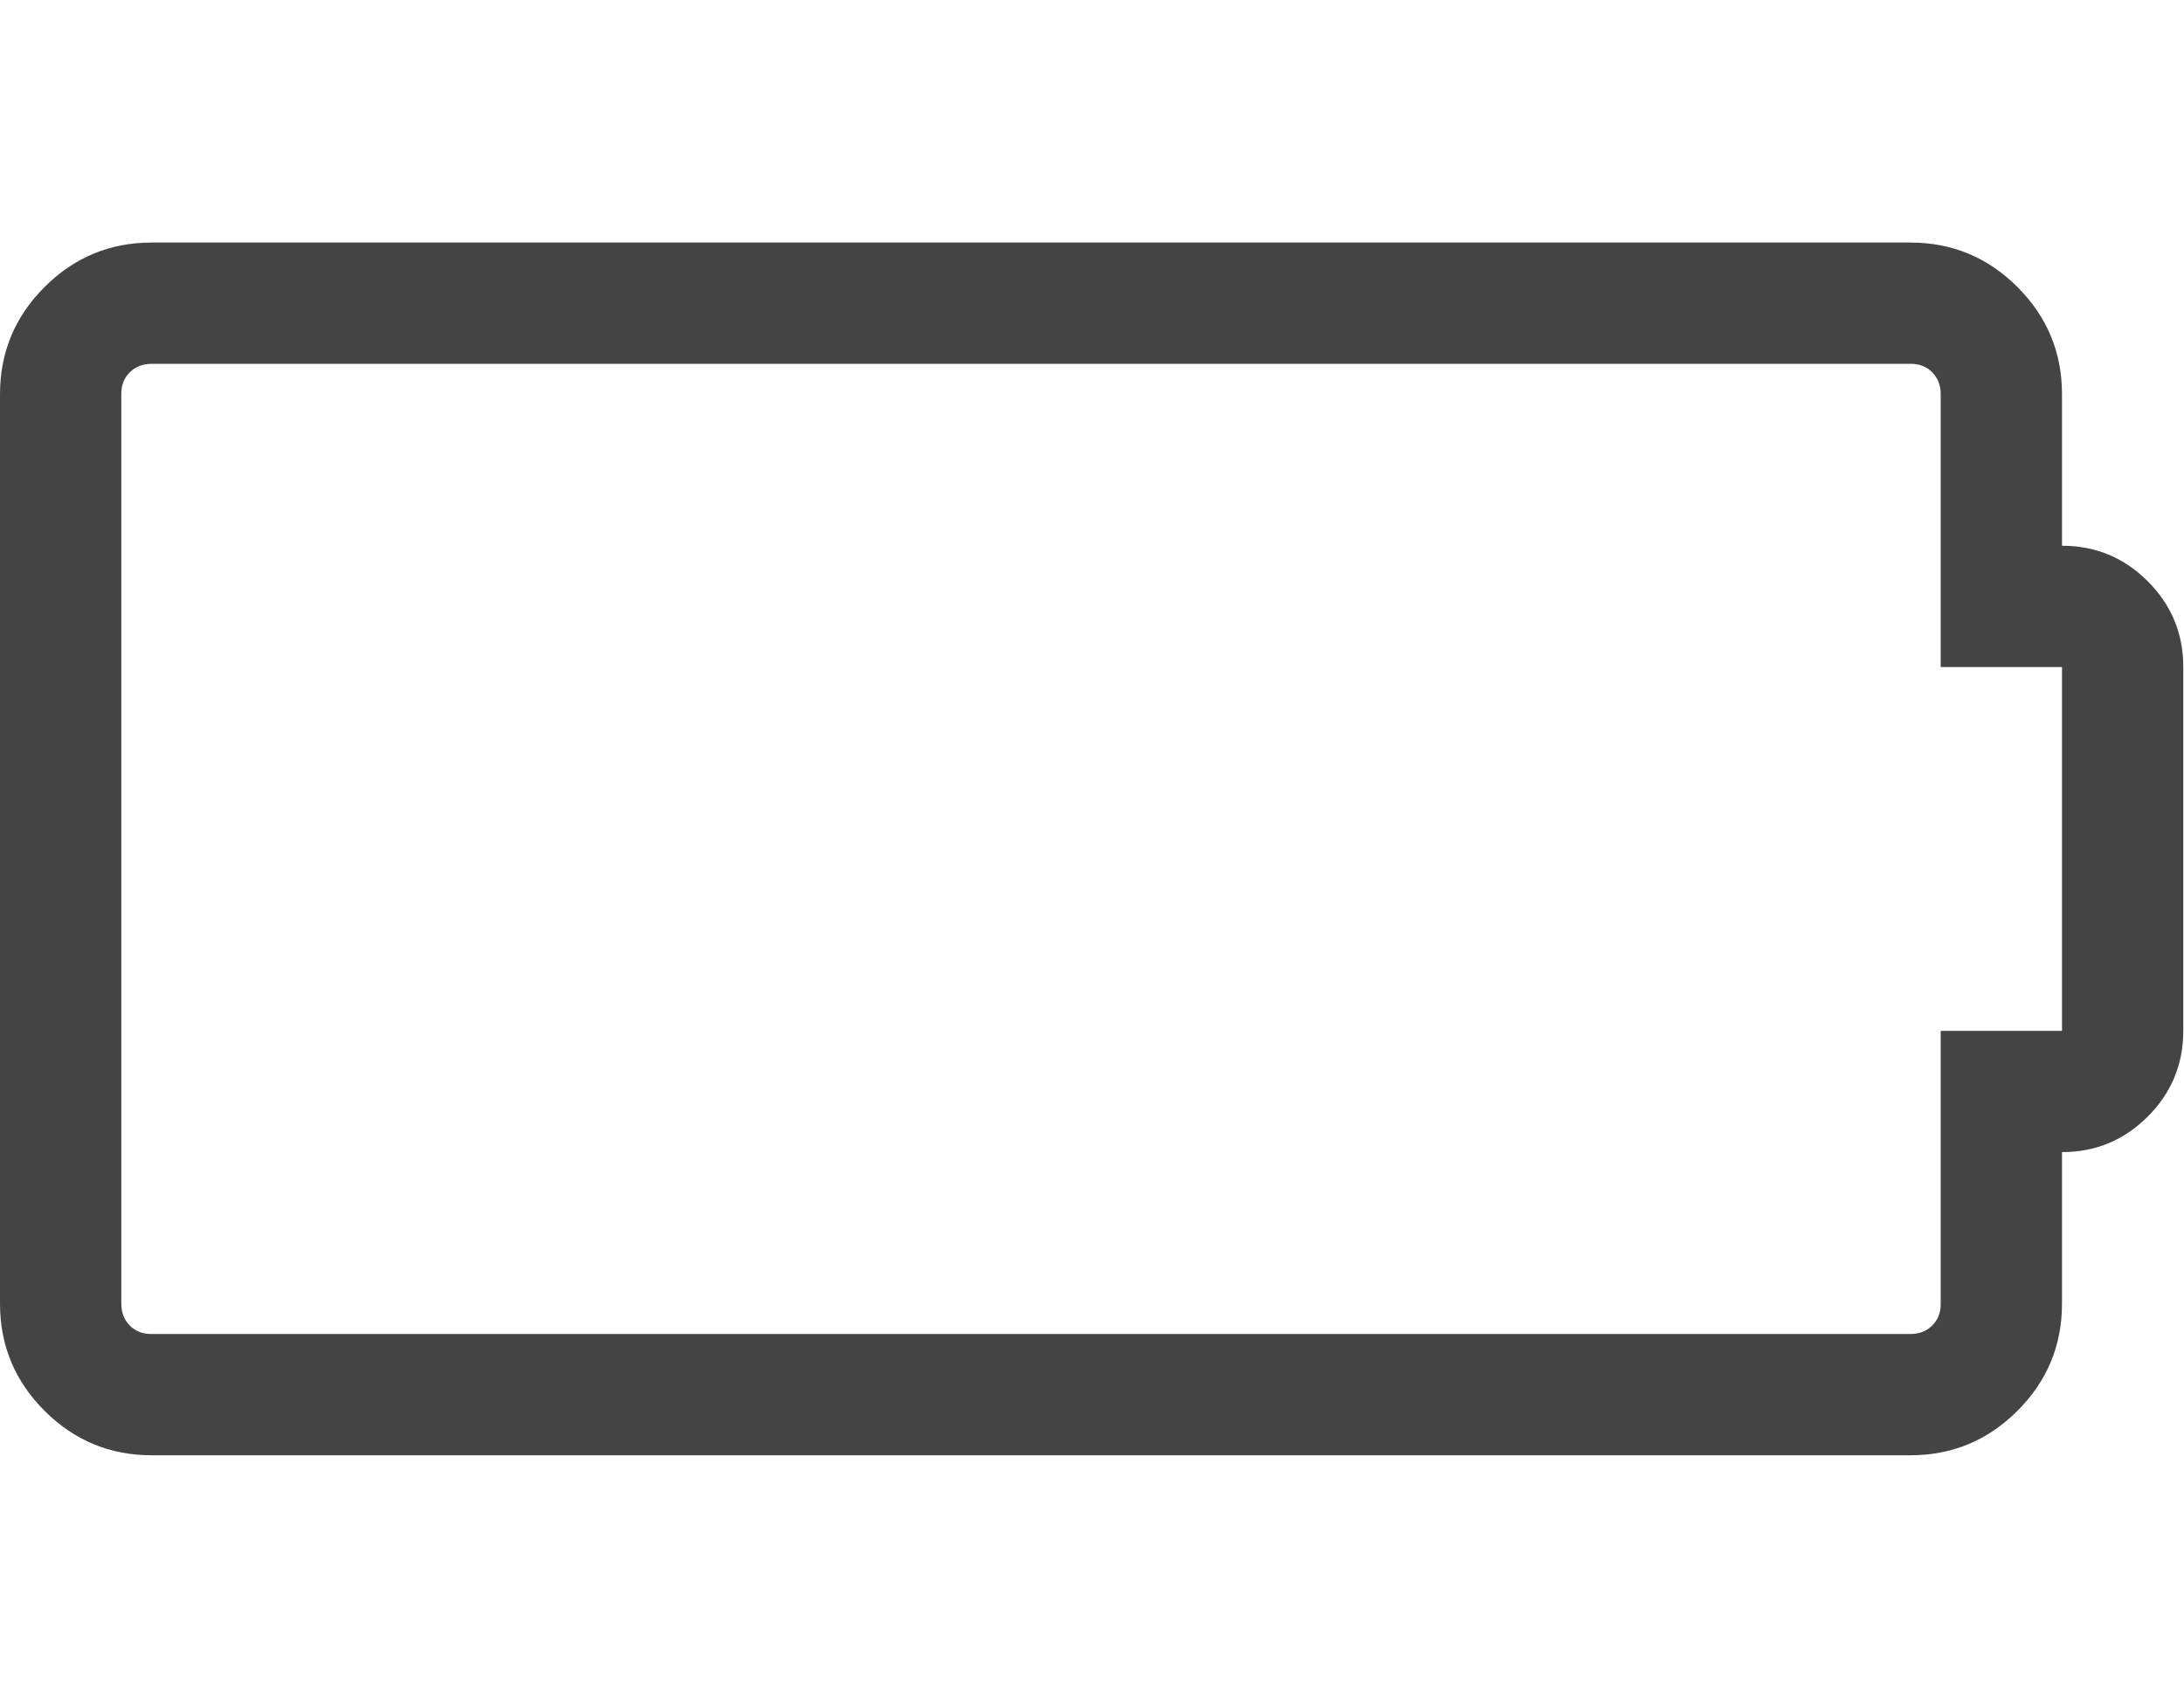
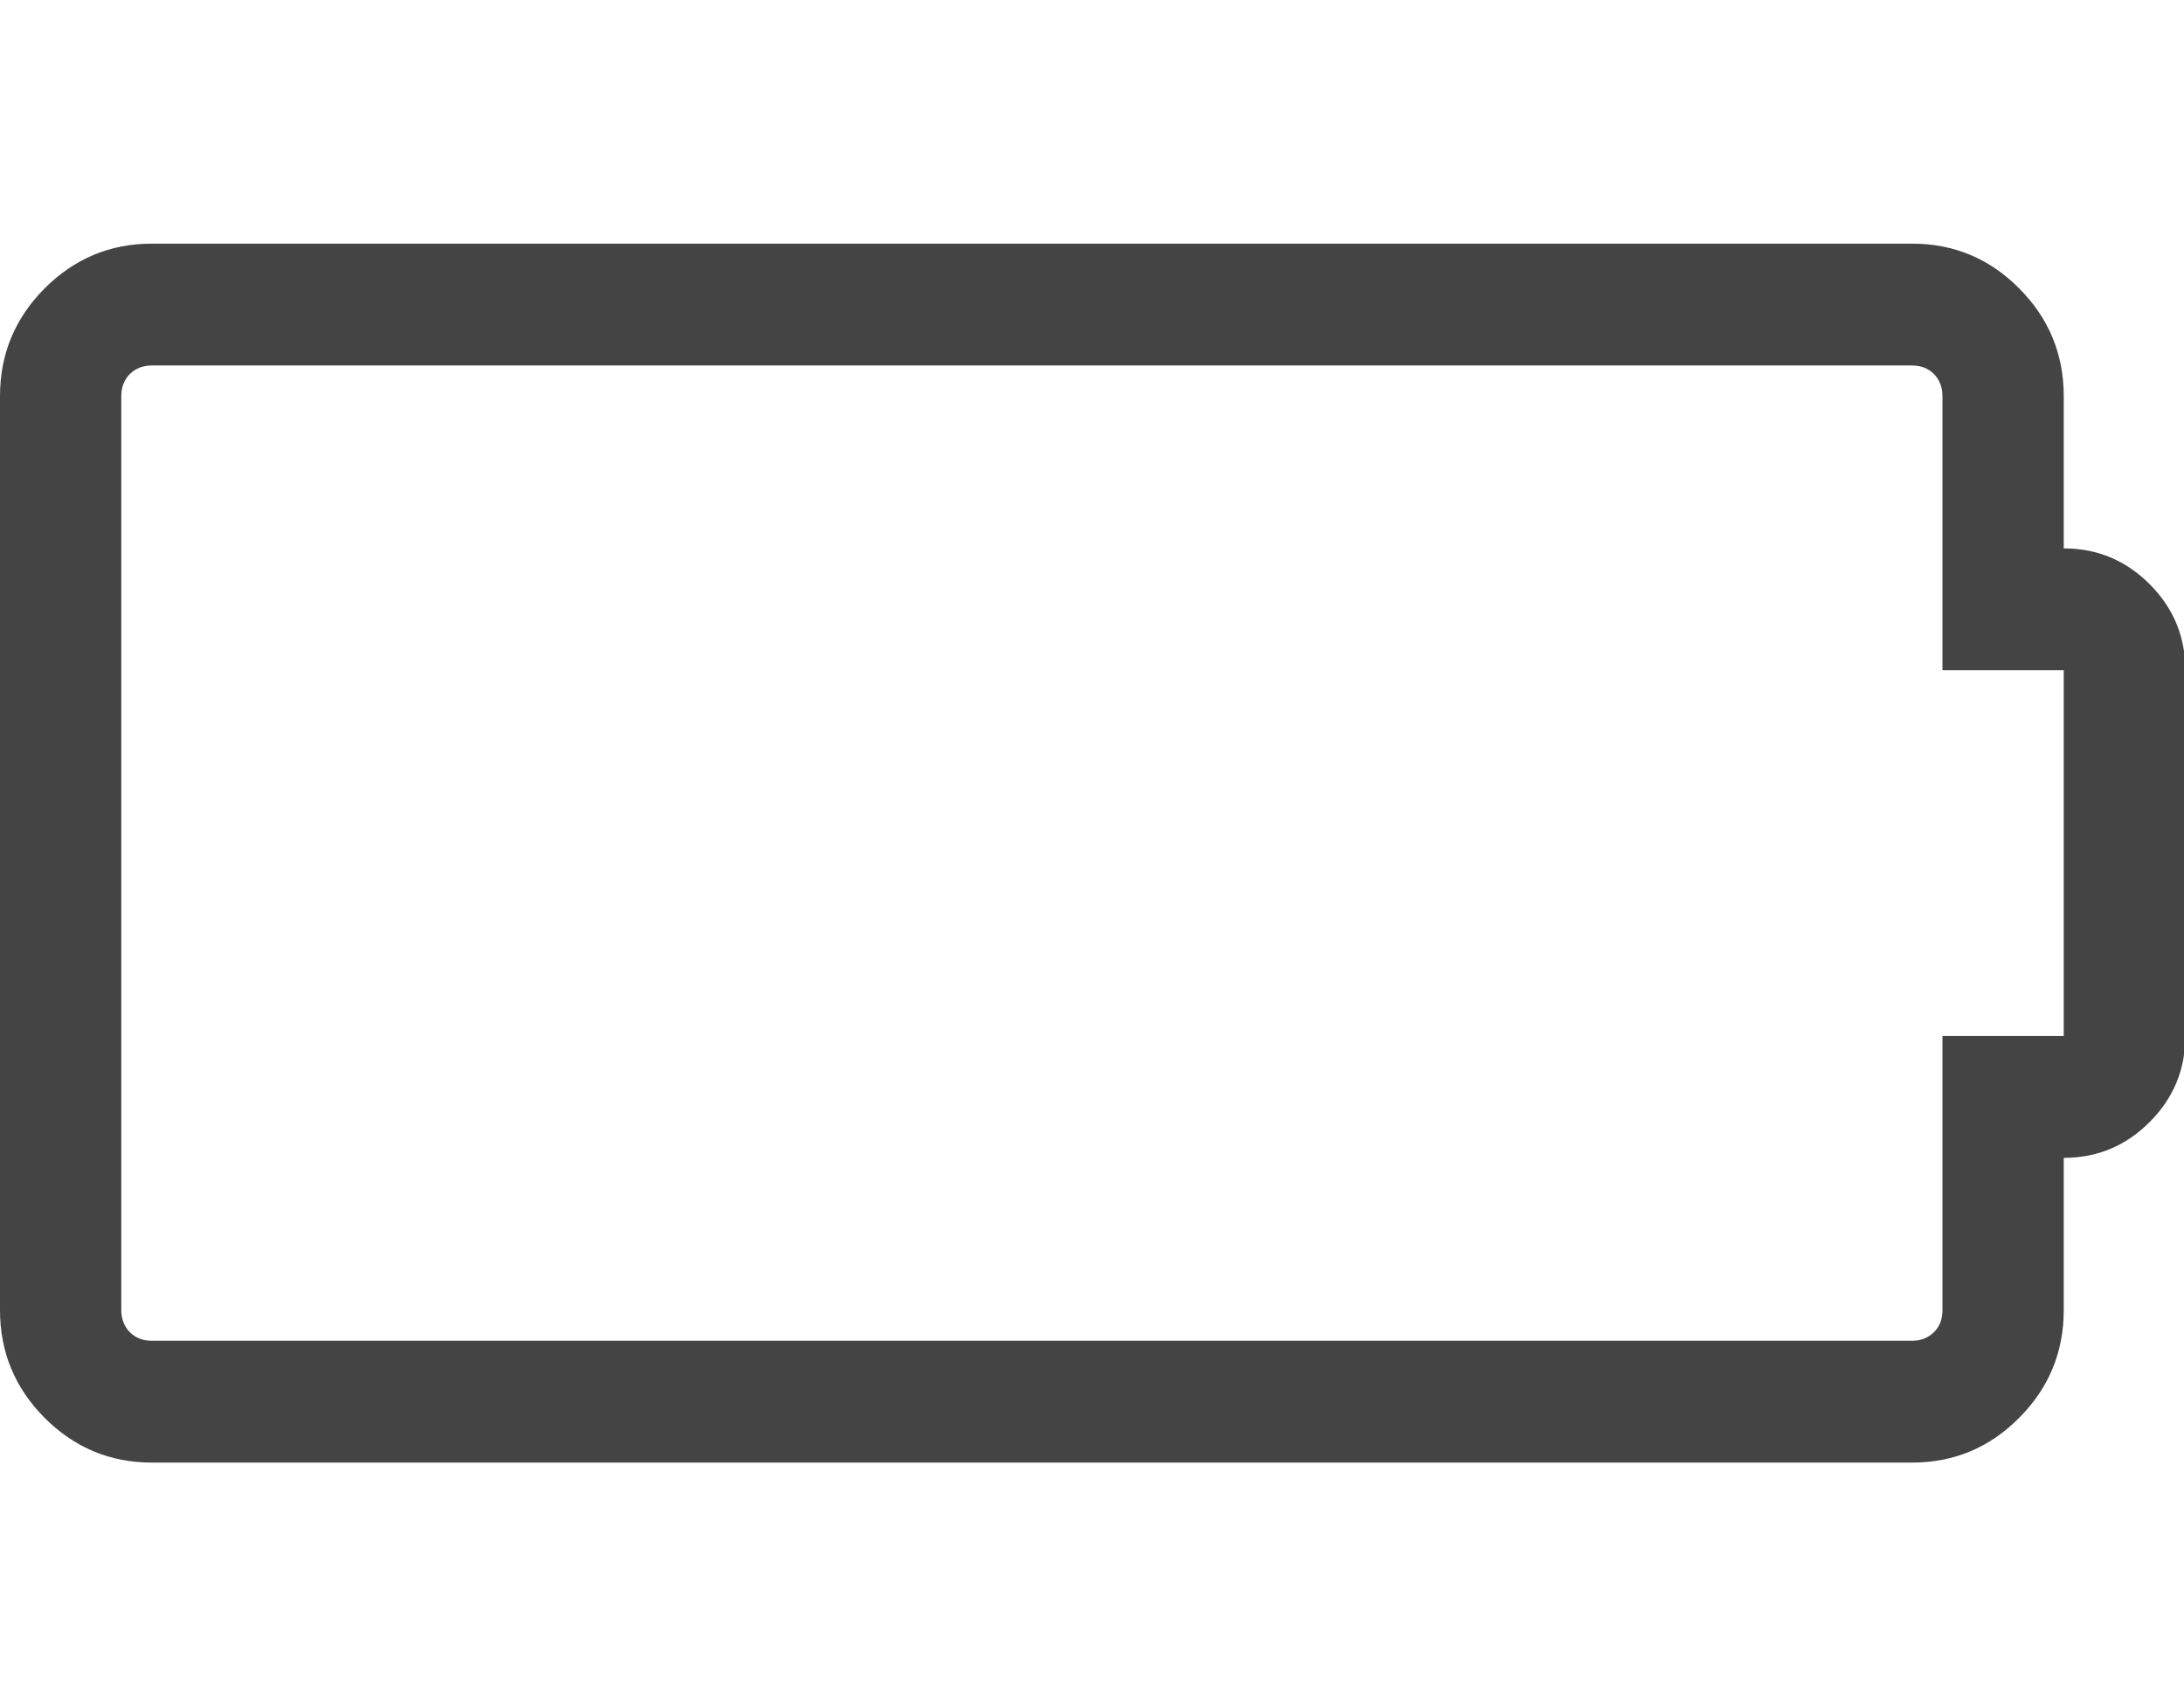
- <svg xmlns="http://www.w3.org/2000/svg" t="1762843850885" class="icon" viewBox="0 0 1317 1024" version="1.1" p-id="12415" width="257.227" height="200">
-   <path d="M1243.429 329.143q30.281 0 51.712 21.431t21.431 51.712l0 219.429q0 30.281-21.431 51.712t-51.712 21.431l0 91.429q0 37.742-26.843 64.585t-64.585 26.843l-1060.571 0q-37.742 0-64.585-26.843t-26.843-64.585l0-548.571q0-37.742 26.843-64.585t64.585-26.843l1060.571 0q37.742 0 64.585 26.843t26.843 64.585l0 91.429zM1243.429 621.714l0-219.429-73.143 0 0-164.571q0-7.973-5.12-13.166t-13.166-5.12l-1060.571 0q-7.973 0-13.166 5.12t-5.12 13.166l0 548.571q0 7.973 5.12 13.166t13.166 5.12l1060.571 0q7.973 0 13.166-5.12t5.12-13.166l0-164.571 73.143 0z" fill="#444444" p-id="12416" />
+ <svg xmlns="http://www.w3.org/2000/svg" width="32px" height="px" viewBox="0 0 32 25" version="1.1">
+   <g id="surface1">
+     <path style=" stroke:none;fill-rule:nonzero;fill:rgb(26.667%,26.667%,26.667%);fill-opacity:1;" d="M 30.238 8.035 C 30.73 8.035 31.148 8.211 31.496 8.559 C 31.844 8.906 32.02 9.328 32.02 9.82 L 32.02 15.18 C 32.02 15.672 31.844 16.094 31.496 16.441 C 31.148 16.789 30.73 16.965 30.238 16.965 L 30.238 19.195 C 30.238 19.812 30.02 20.336 29.586 20.773 C 29.152 21.211 28.629 21.43 28.016 21.43 L 2.223 21.43 C 1.613 21.43 1.09 21.211 0.652 20.773 C 0.219 20.336 0 19.812 0 19.195 L 0 5.805 C 0 5.188 0.219 4.664 0.652 4.227 C 1.09 3.789 1.613 3.57 2.223 3.57 L 28.016 3.57 C 28.629 3.57 29.152 3.789 29.586 4.227 C 30.02 4.664 30.238 5.188 30.238 5.805 Z M 30.238 15.18 L 30.238 9.82 L 28.461 9.82 L 28.461 5.805 C 28.461 5.672 28.418 5.566 28.336 5.48 C 28.254 5.398 28.145 5.355 28.016 5.355 L 2.223 5.355 C 2.094 5.355 1.988 5.398 1.902 5.48 C 1.82 5.566 1.777 5.672 1.777 5.805 L 1.777 19.195 C 1.777 19.328 1.82 19.434 1.902 19.52 C 1.984 19.602 2.094 19.645 2.223 19.645 L 28.016 19.645 C 28.145 19.645 28.25 19.602 28.336 19.52 C 28.422 19.434 28.461 19.328 28.461 19.195 L 28.461 15.18 Z M 30.238 15.18 " />
+   </g>
</svg>
